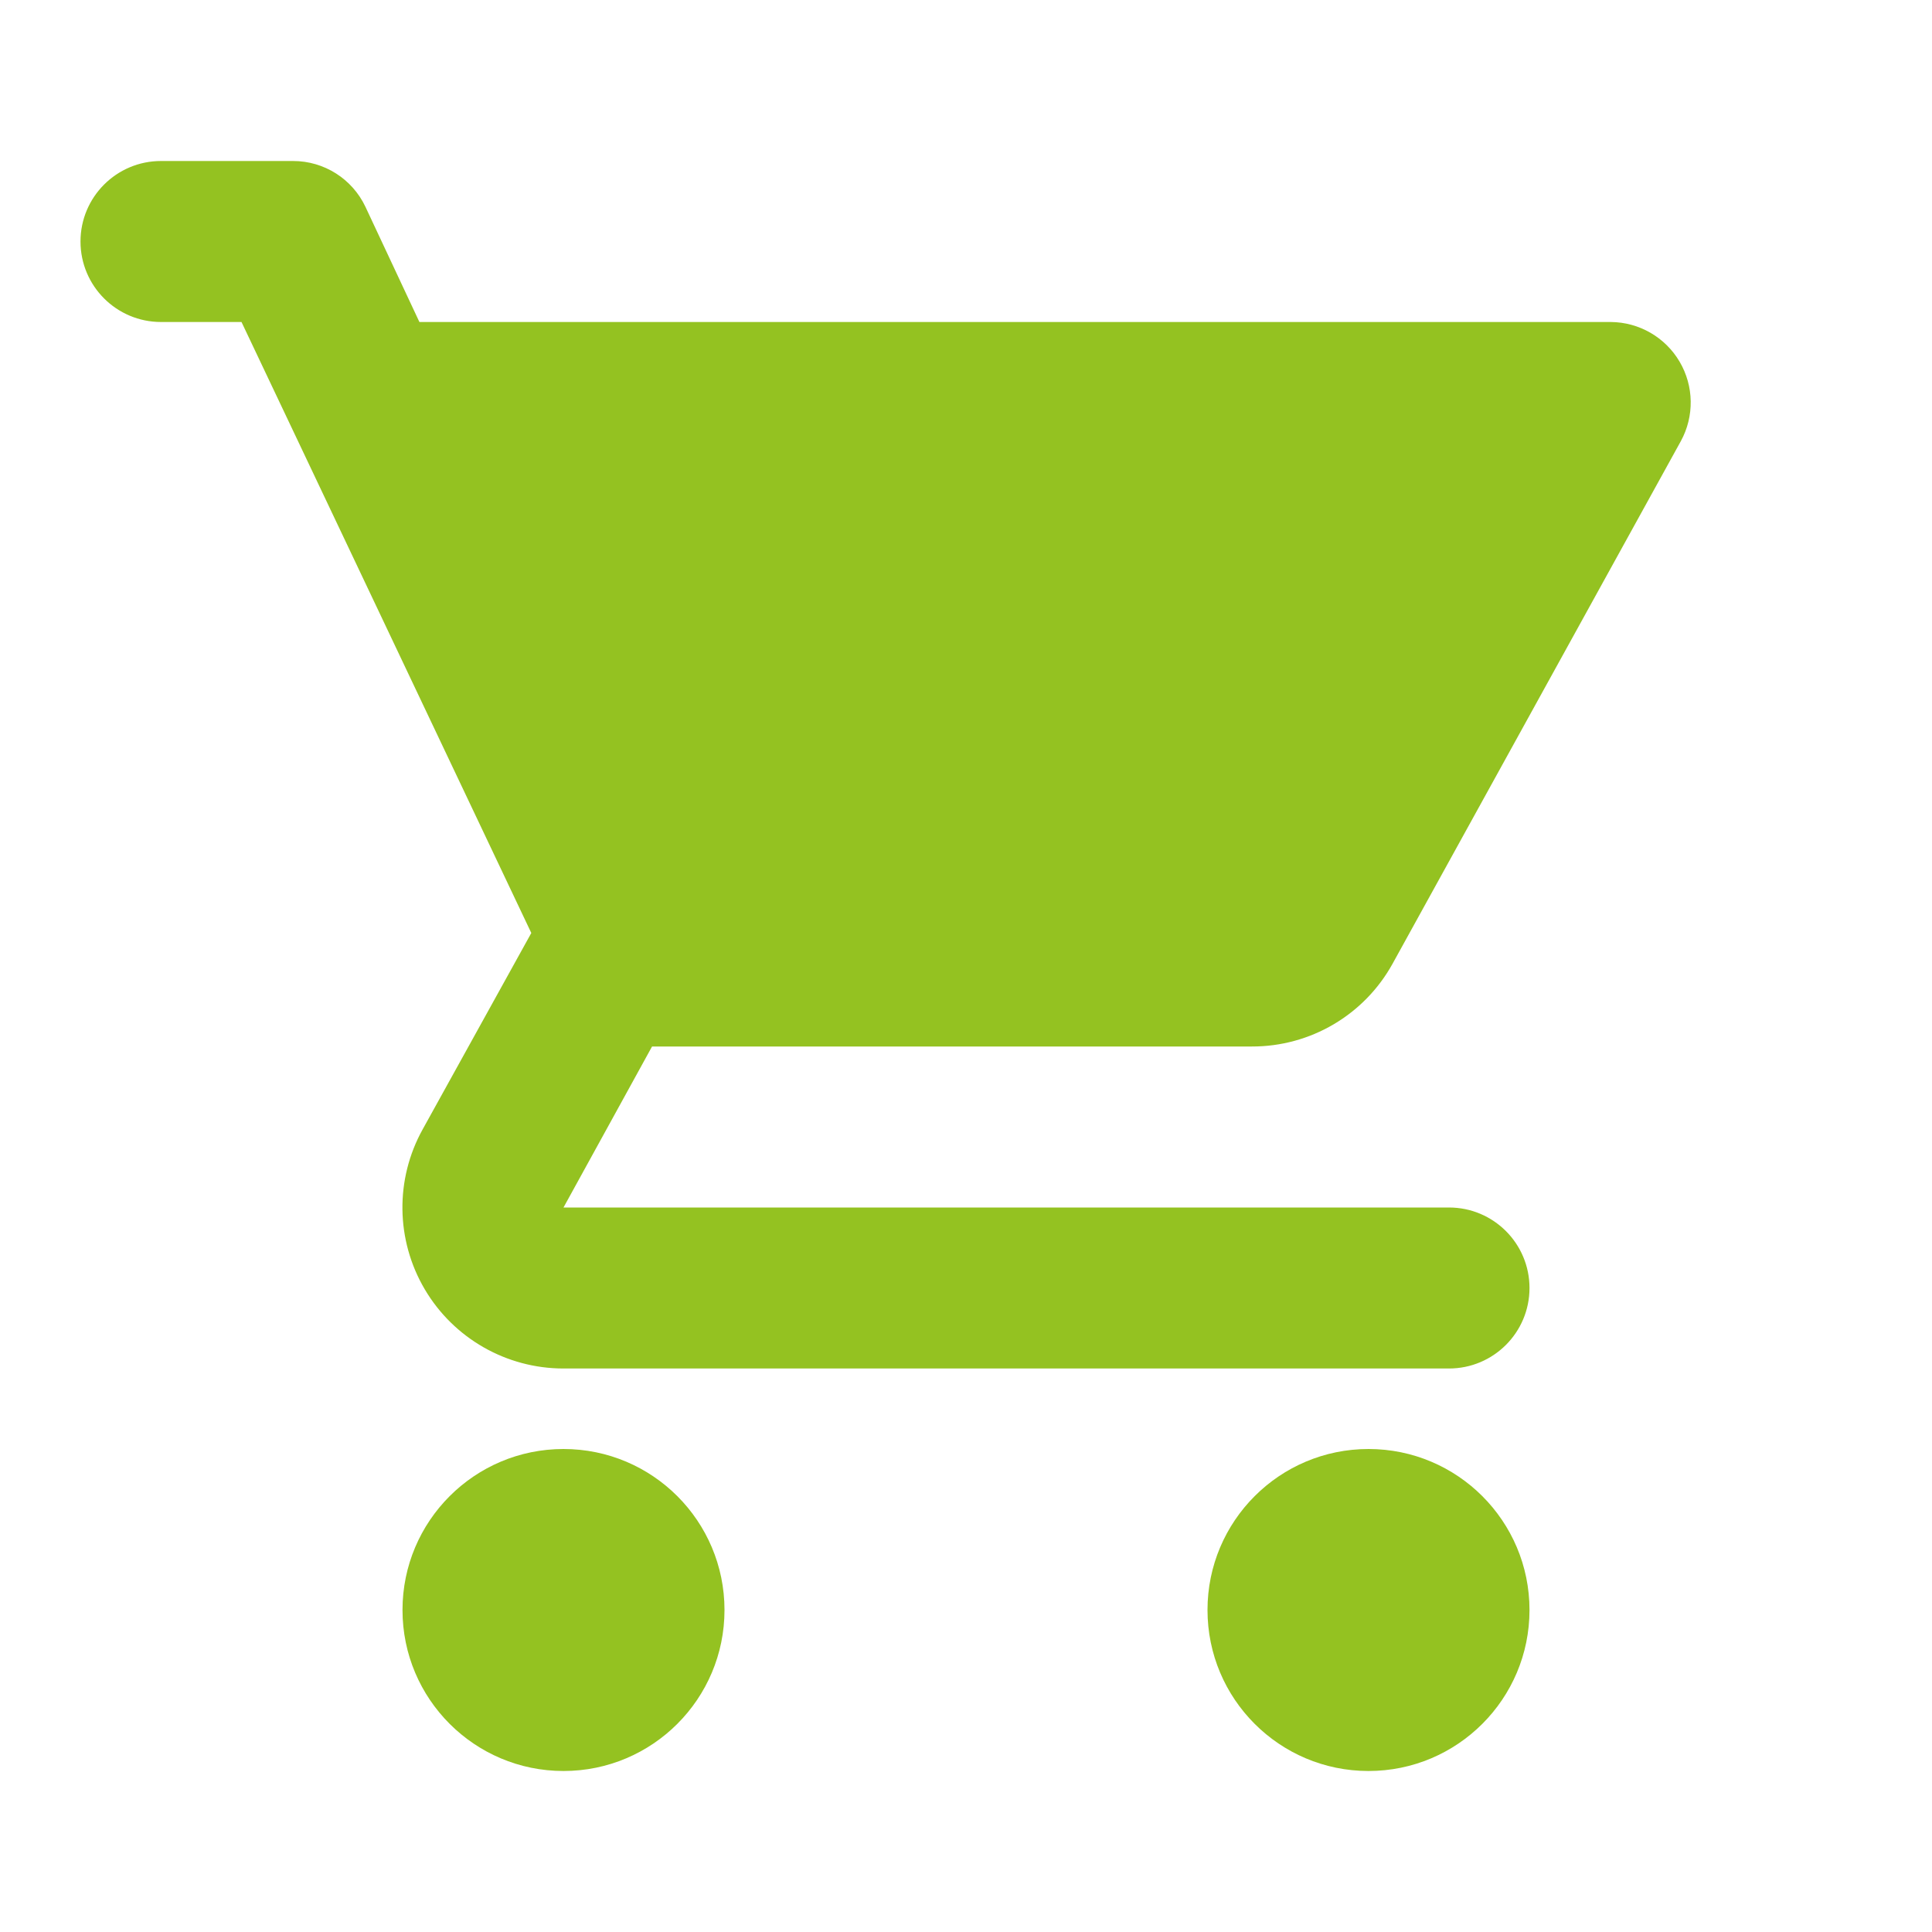
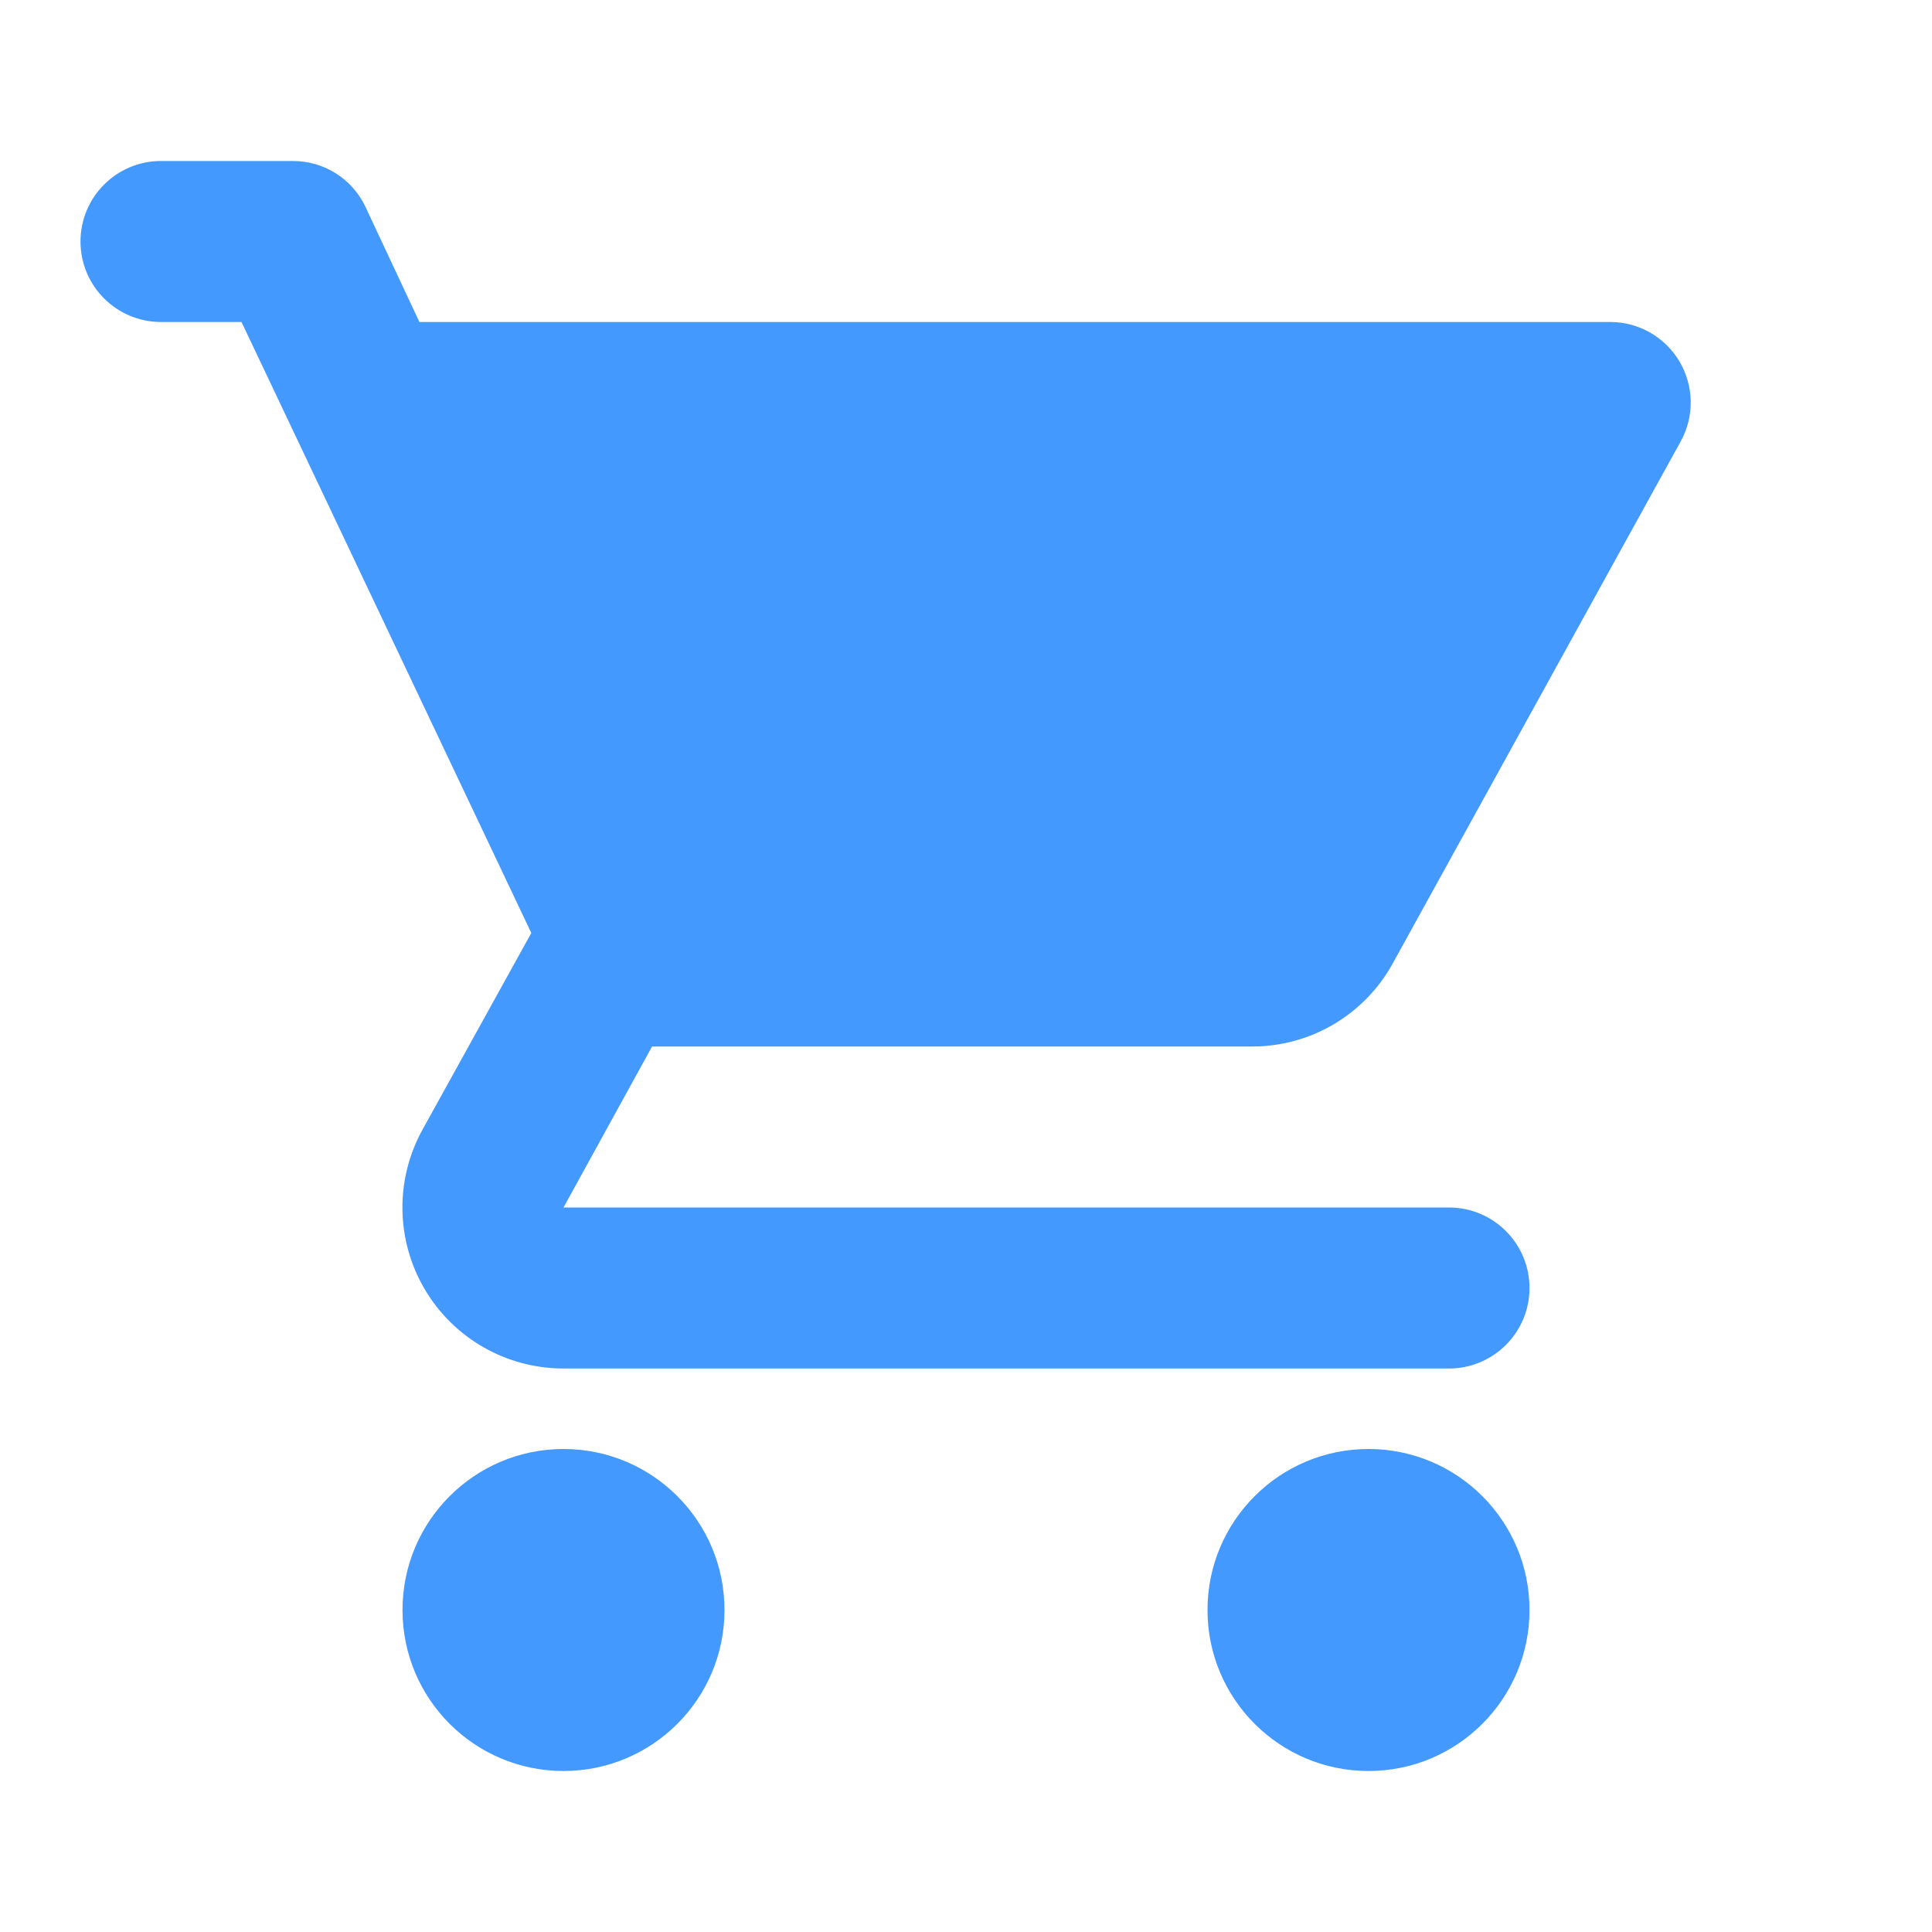
<svg xmlns="http://www.w3.org/2000/svg" id="prefix__shopping_cart-24px" width="24" height="24" viewBox="0 0 24 24">
  <path id="prefix__Path_23" d="M0 0h24v24H0z" data-name="Path 23" style="fill:none" />
-   <path id="prefix__Path_24" d="M7 18a2 2 0 1 0 2 2 2 2 0 0 0-2-2zM1 3a1 1 0 0 0 1 1h1l3.6 7.59-1.35 2.44A2 2 0 0 0 7 17h11a1 1 0 0 0 0-2H7l1.1-2h7.45a1.991 1.991 0 0 0 1.75-1.03l3.58-6.49A1 1 0 0 0 20.01 4H5.21l-.67-1.43a.993.993 0 0 0-.9-.57H2a1 1 0 0 0-1 1zm16 15a2 2 0 1 0 2 2 2 2 0 0 0-2-2z" data-name="Path 24" style="fill:#94c221" />
+   <path id="prefix__Path_24" d="M7 18a2 2 0 1 0 2 2 2 2 0 0 0-2-2zM1 3a1 1 0 0 0 1 1h1l3.6 7.59-1.35 2.44A2 2 0 0 0 7 17h11a1 1 0 0 0 0-2H7l1.1-2h7.45a1.991 1.991 0 0 0 1.75-1.03l3.58-6.49A1 1 0 0 0 20.01 4H5.21l-.67-1.43a.993.993 0 0 0-.9-.57H2a1 1 0 0 0-1 1zm16 15a2 2 0 1 0 2 2 2 2 0 0 0-2-2z" data-name="Path 24" style="fill:#4499FF" />
</svg>
